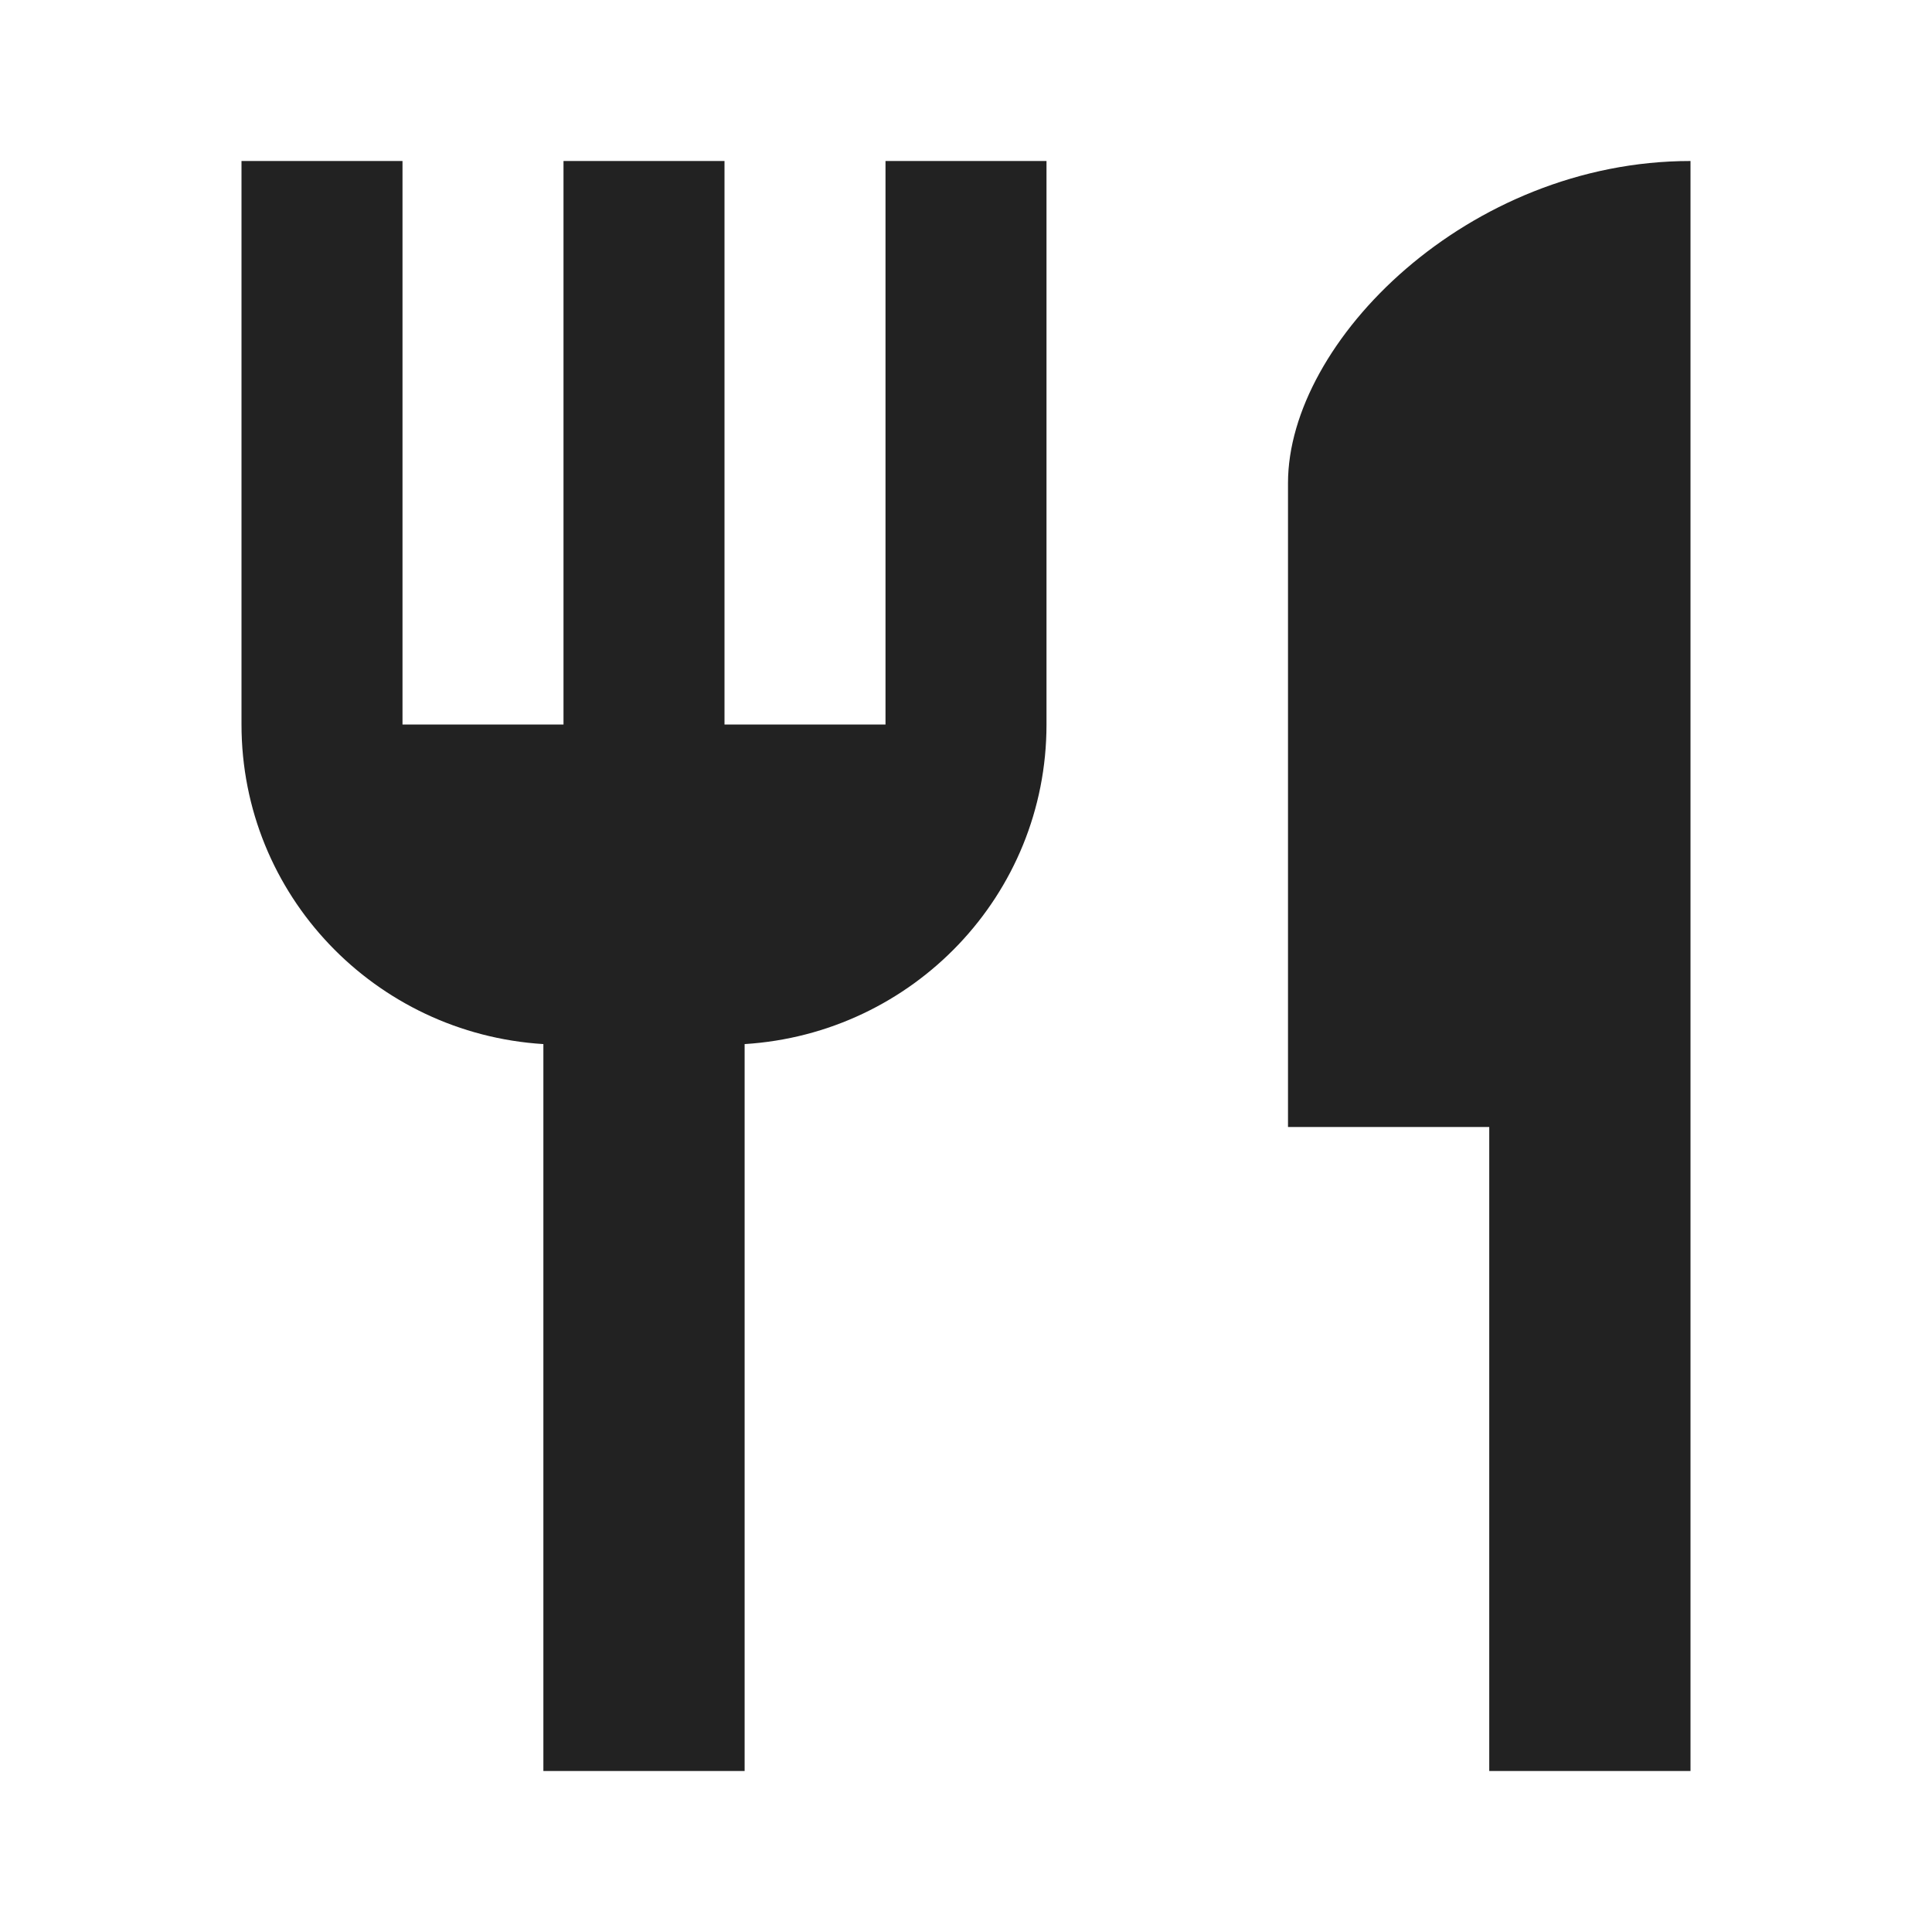
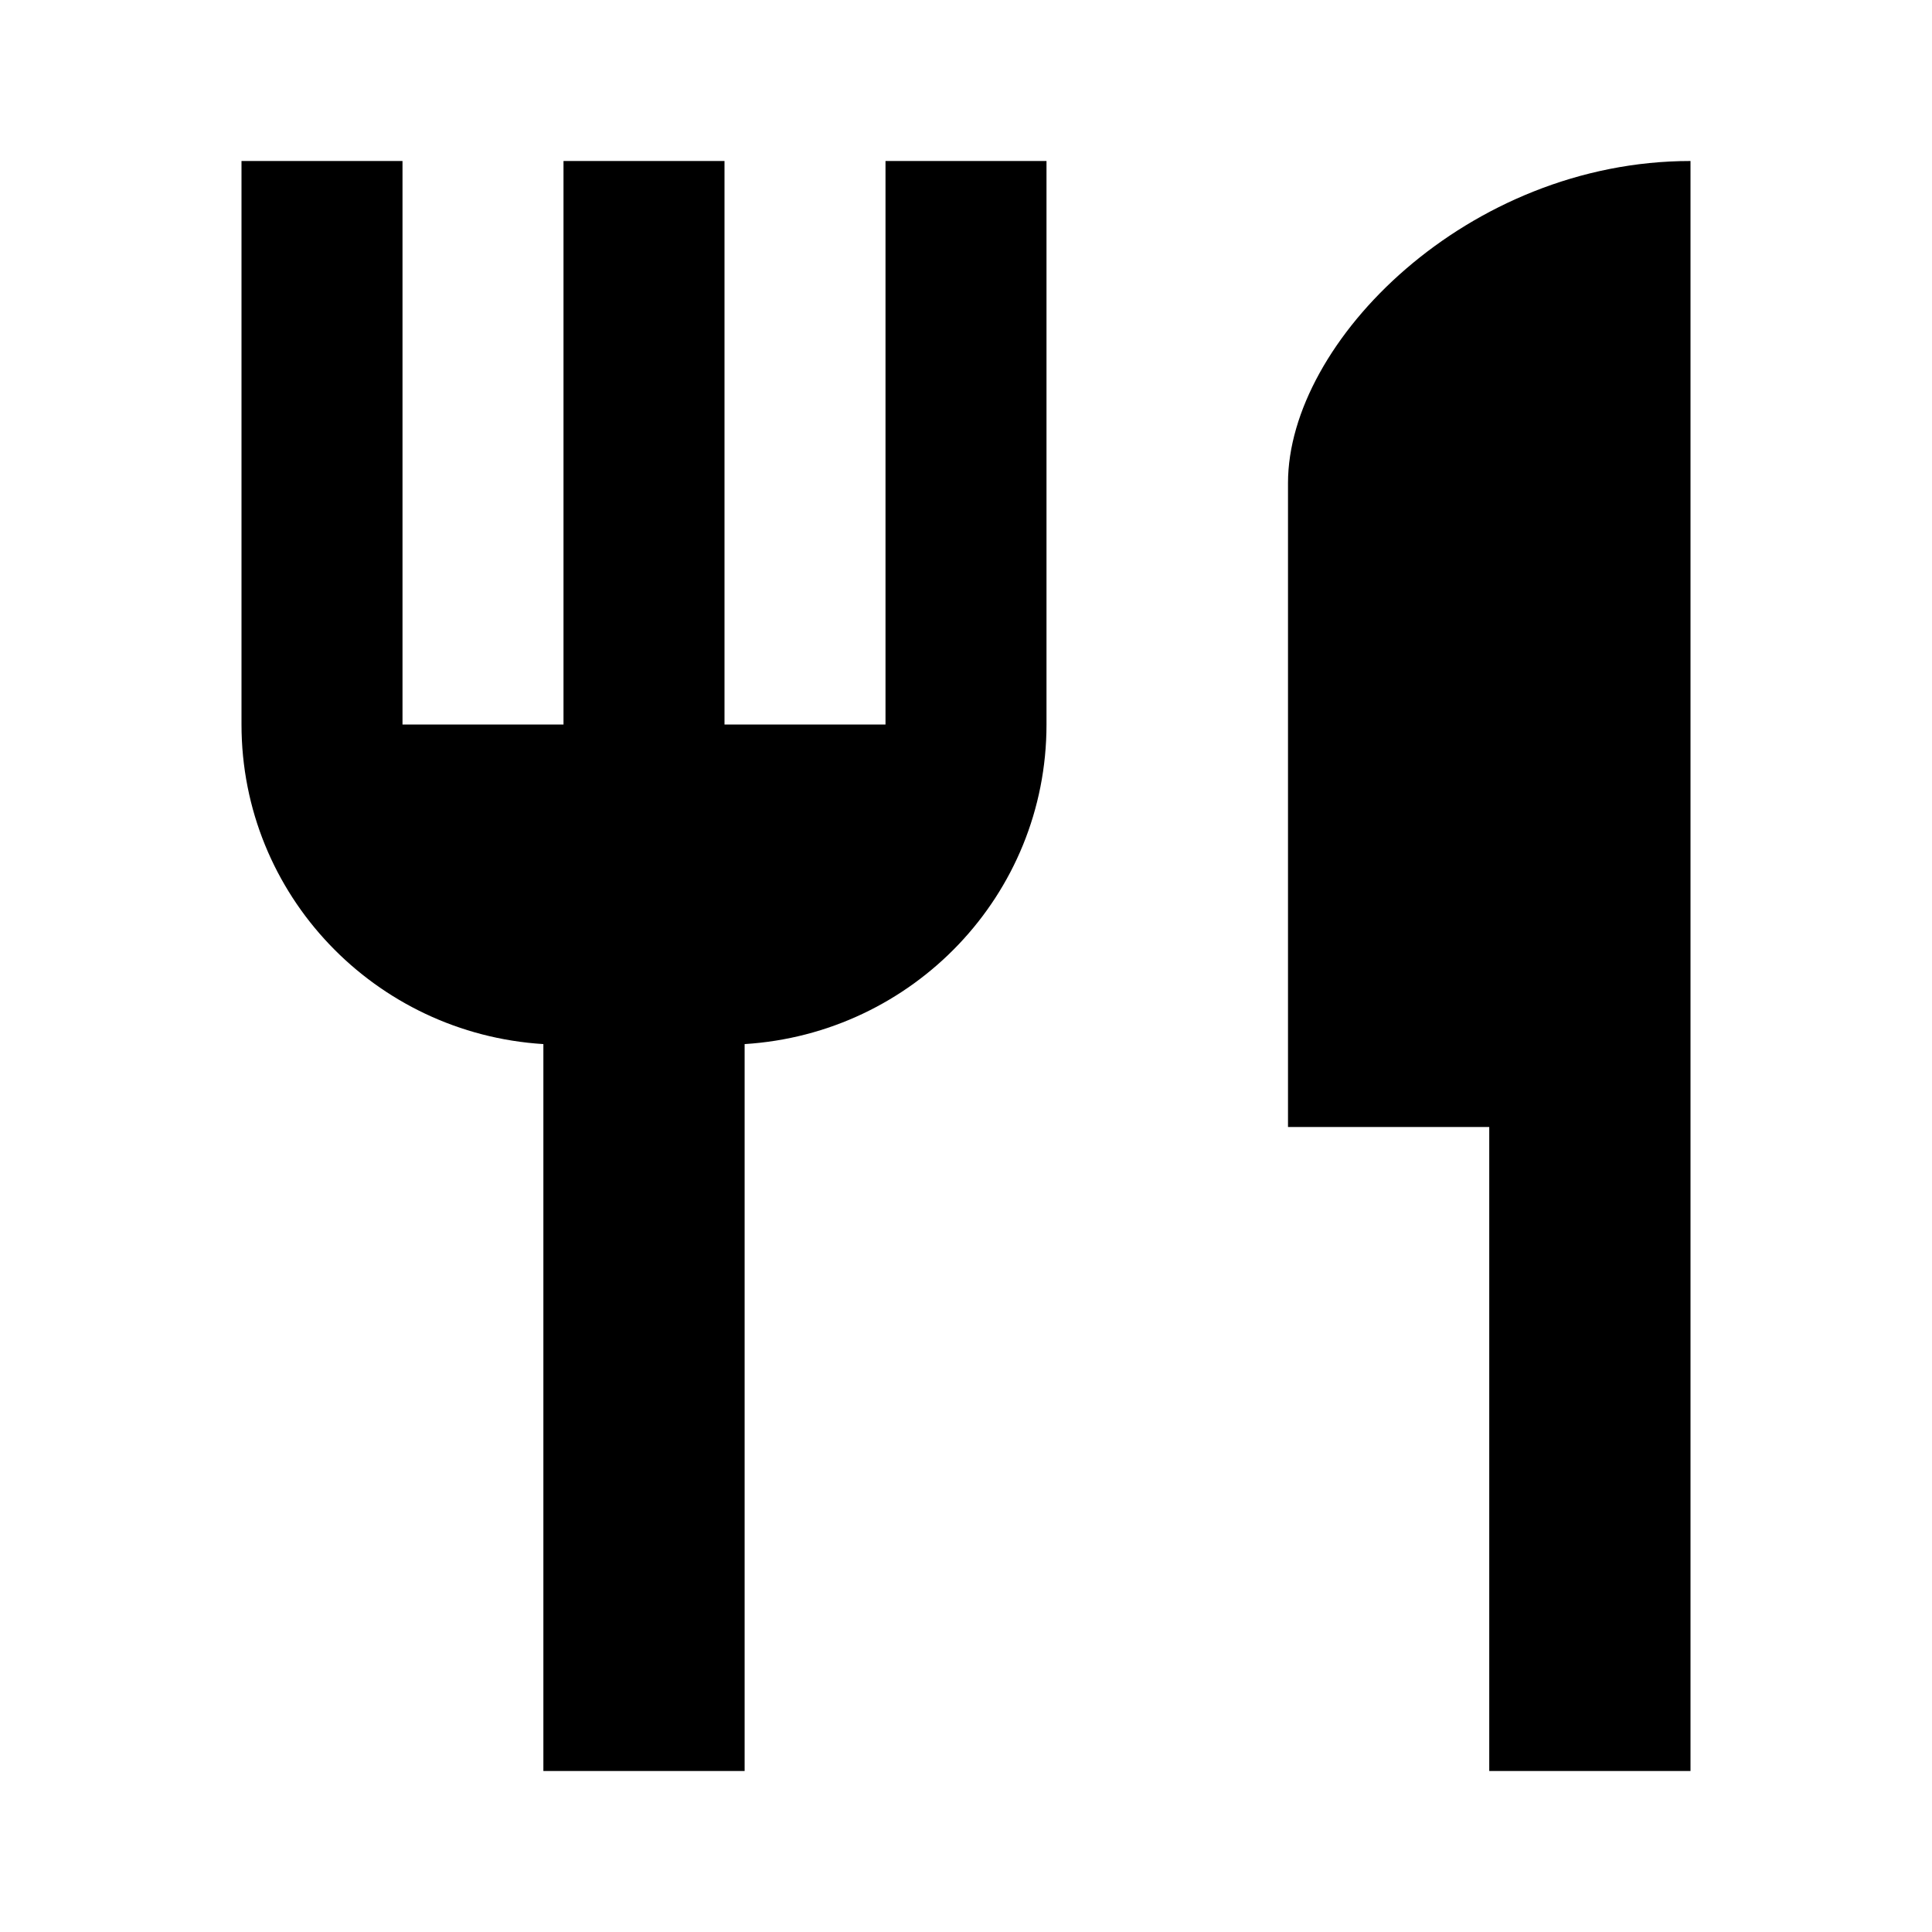
- <svg xmlns="http://www.w3.org/2000/svg" height="24px" viewBox="0 0 24 24" width="24px" fill="#222222">
+ <svg xmlns="http://www.w3.org/2000/svg" height="24px" viewBox="0 0 24 24" width="24px">
  <path d="M0 0h24v24H0z" fill="none" />
  <path d="M11 9H9V2H7v7H5V2H3v7c0 2.12 1.66 3.84 3.75 3.97V22h2.5v-9.03C11.34 12.84 13 11.12 13 9V2h-2v7zm5-3v8h2.5v8H21V2c-2.76 0-5 2.24-5 4z" />
</svg>
